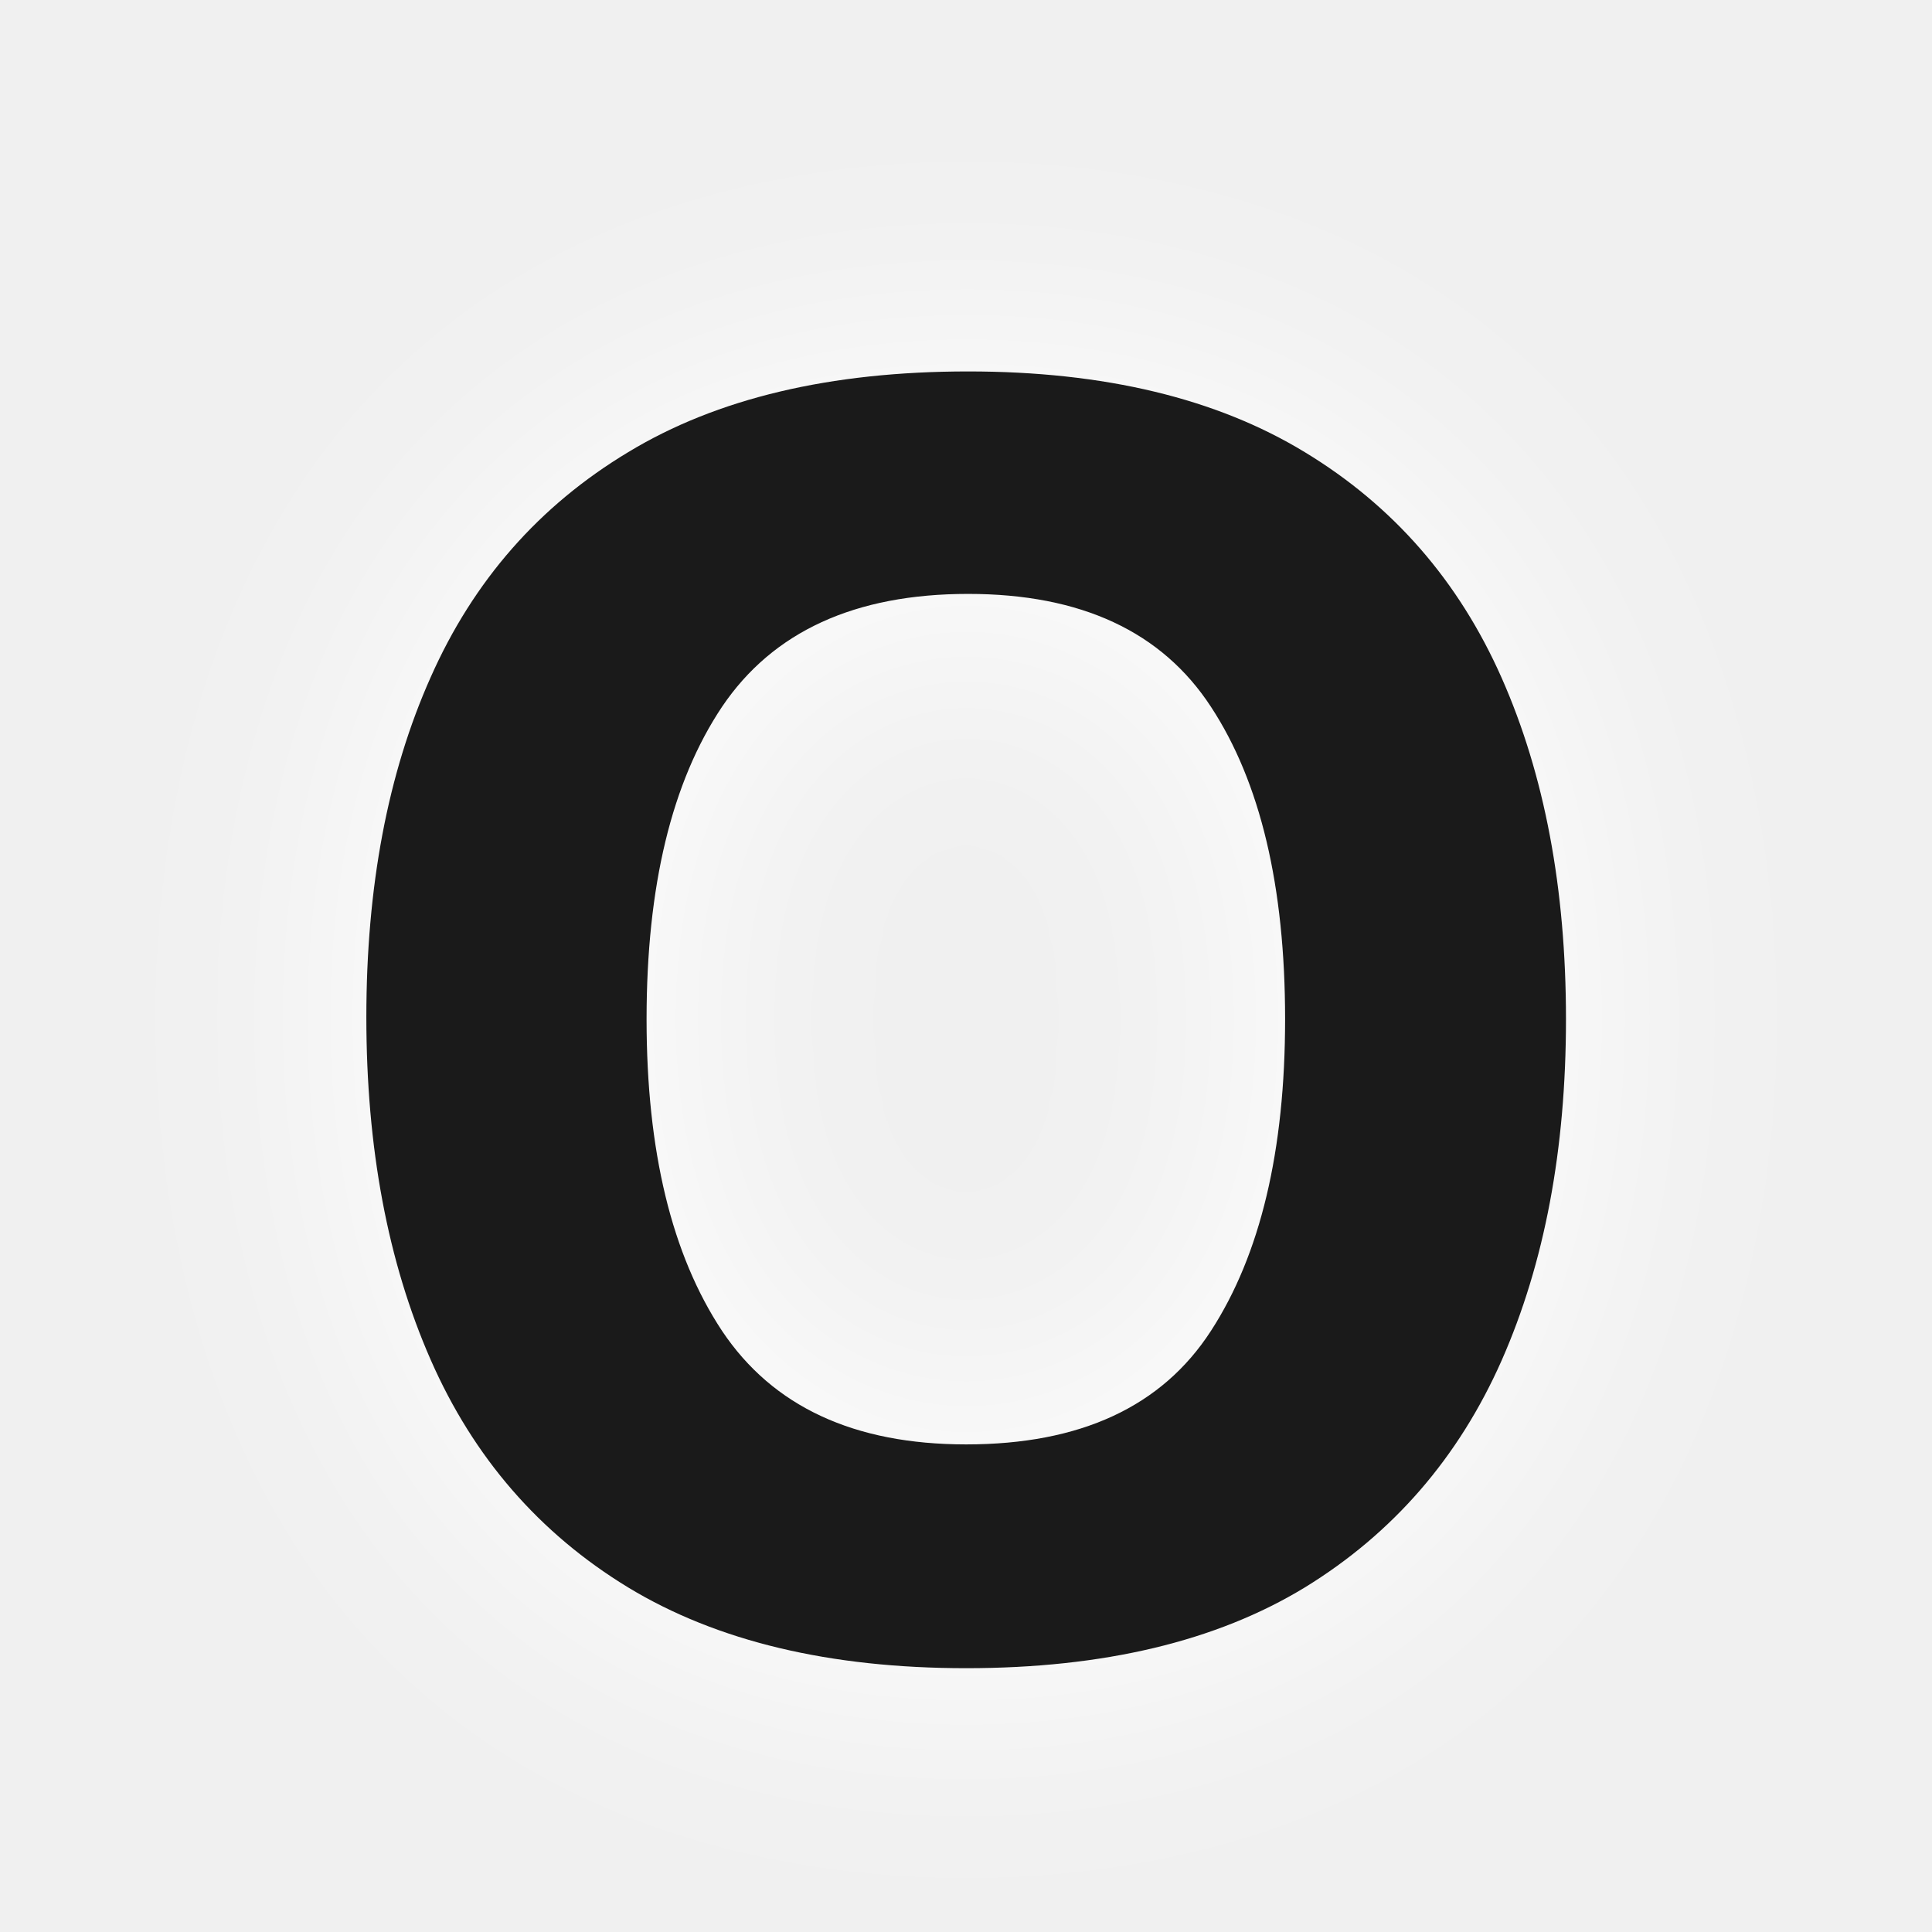
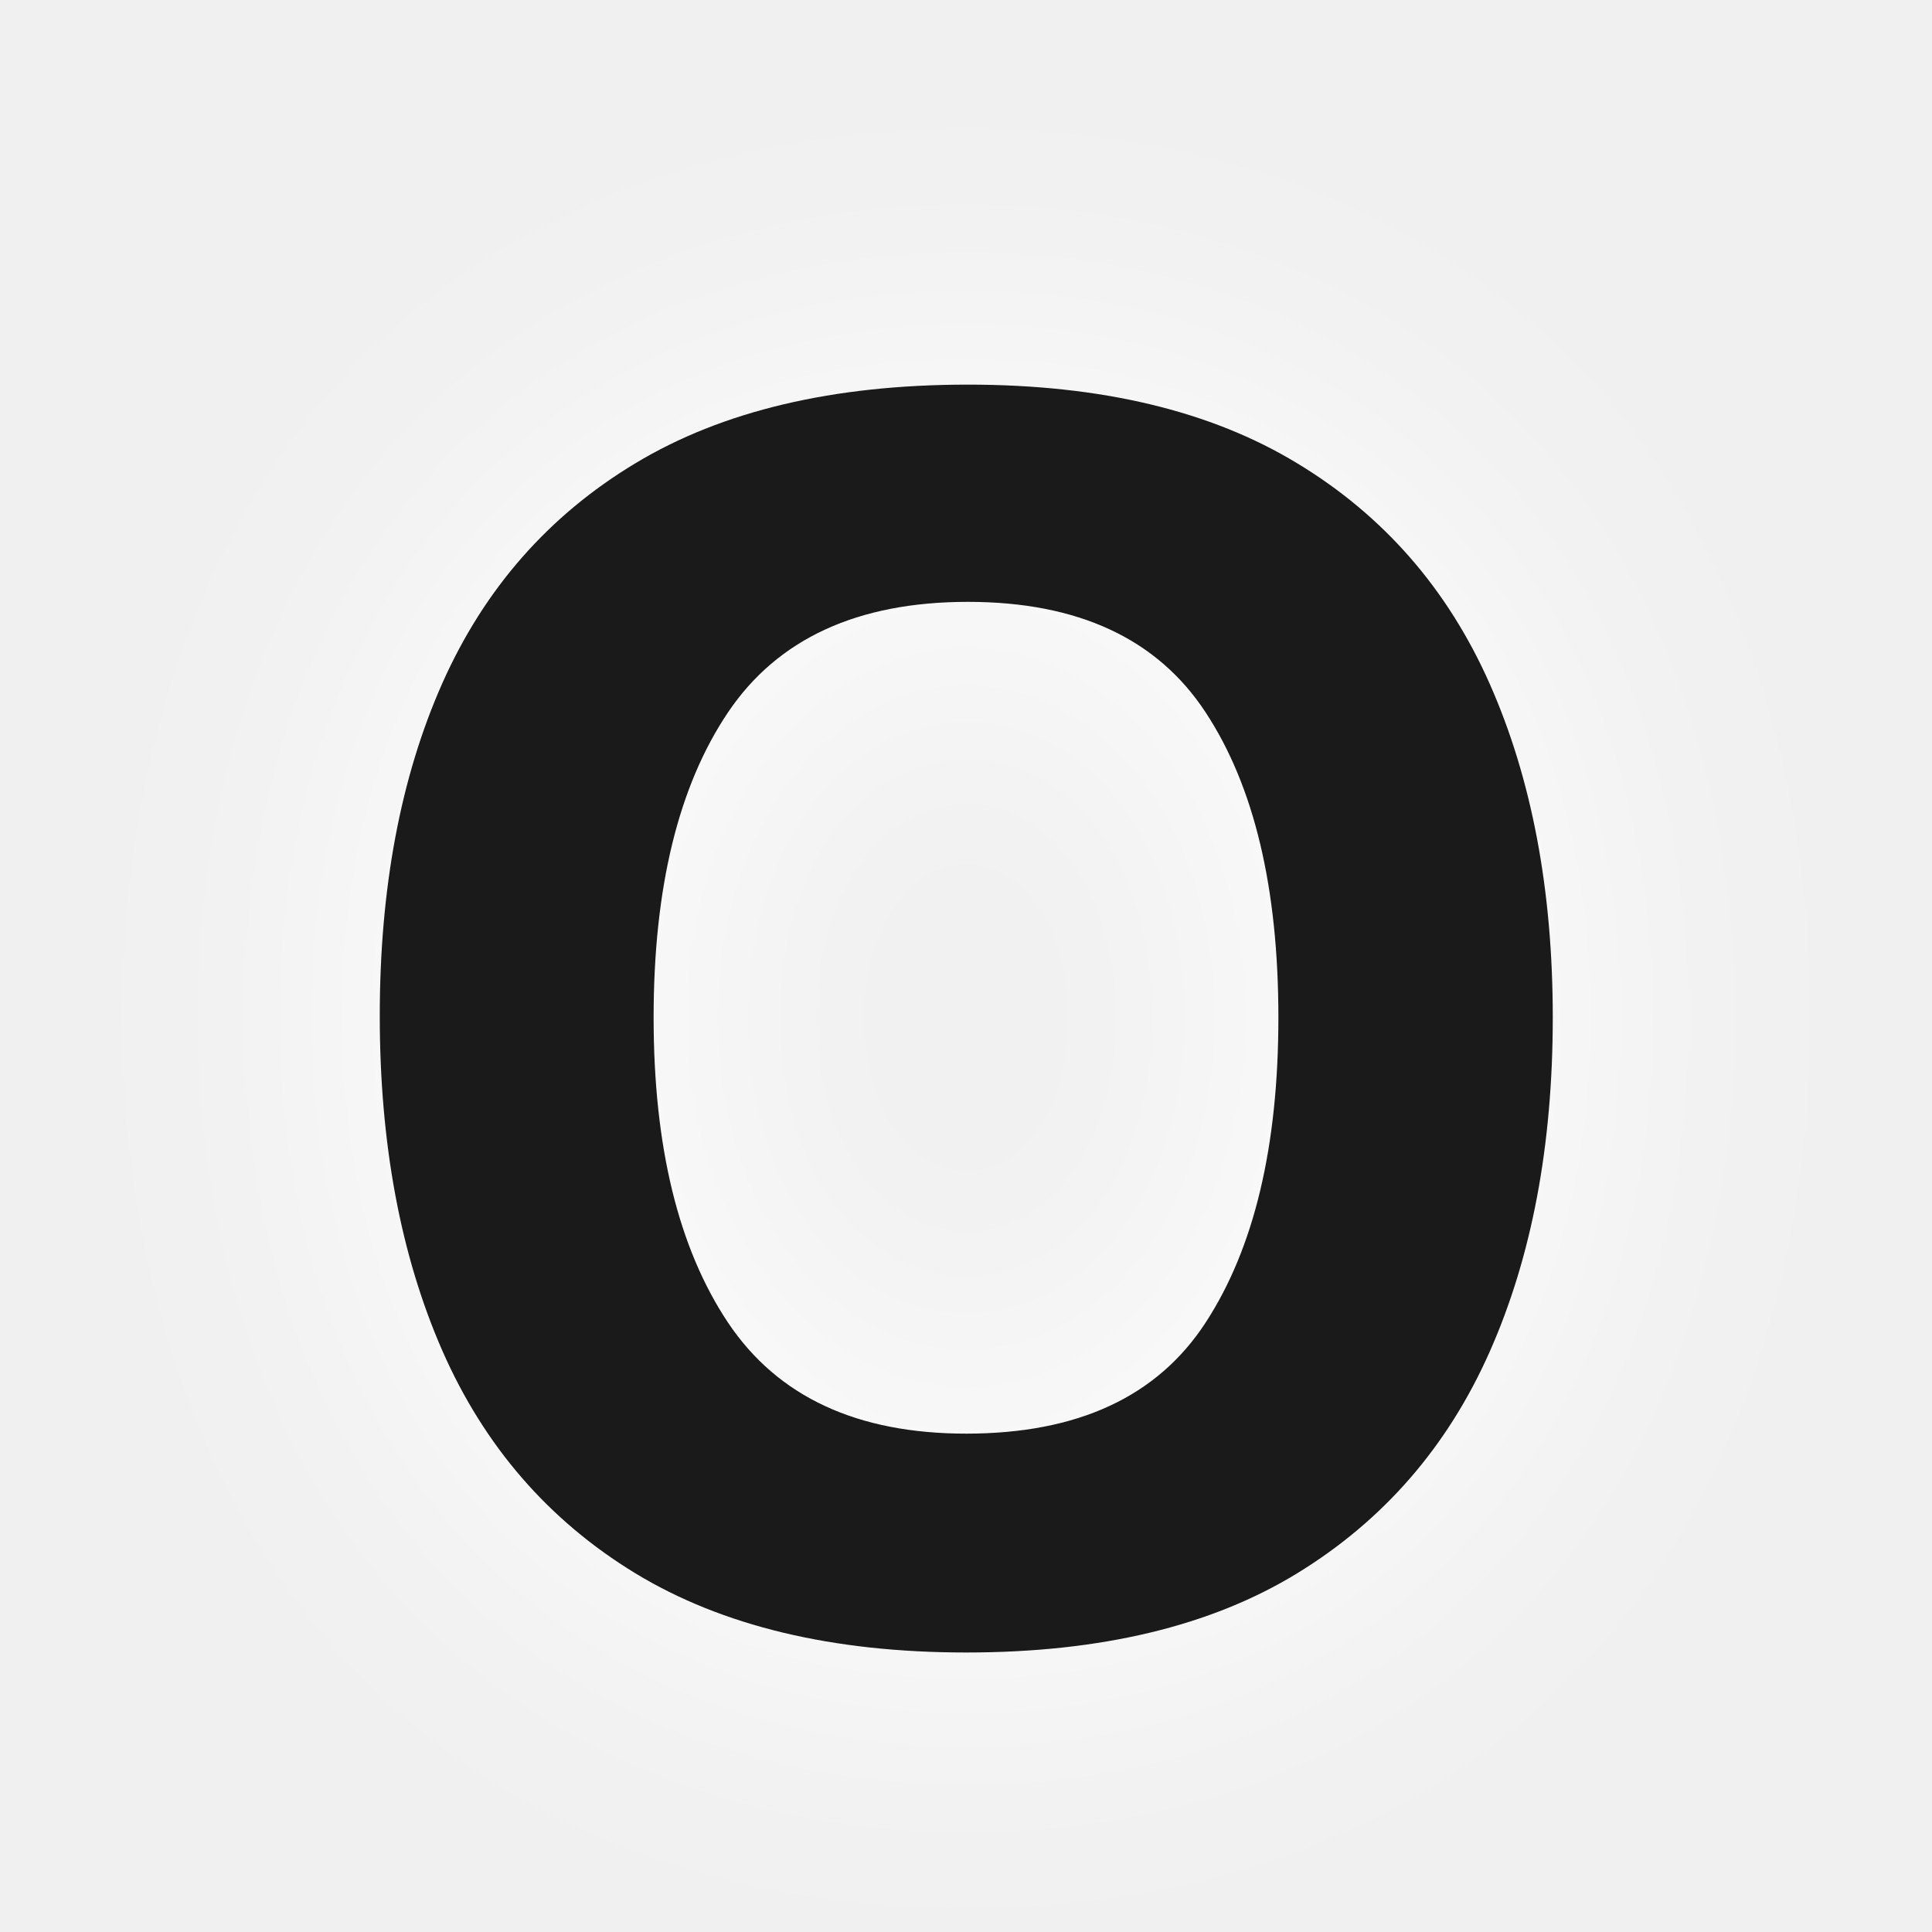
- <svg xmlns="http://www.w3.org/2000/svg" viewBox="0 0 46 46">
+ <svg xmlns="http://www.w3.org/2000/svg" viewBox="0 0 56 56">
  <defs>
    <filter id="blur" x="-30%" y="-30%" width="160%" height="160%">
-       <feGaussianBlur stdDeviation="3" />
+       <feGaussianBlur stdDeviation="4.5" />
    </filter>
  </defs>
  <style>
    .halo  { fill: #FFFFFF; }
    .letter { fill: #1A1A1A; }
    @media (prefers-color-scheme: dark) {
      .halo  { fill: #000000; }
      .letter { fill: #F5F5F5; }
    }
  </style>
-   <text class="halo" x="23" y="23" font-family="sans-serif" font-size="42" font-weight="900" text-anchor="middle" dominant-baseline="central" filter="url(#blur)">O</text>
-   <text class="letter" x="23" y="23" font-family="sans-serif" font-size="42" font-weight="900" text-anchor="middle" dominant-baseline="central">O</text>
+   <text class="halo" x="28" y="28" font-family="sans-serif" font-size="50" font-weight="900" text-anchor="middle" dominant-baseline="central" filter="url(#blur)">O</text>
+   <text class="letter" x="28" y="28" font-family="sans-serif" font-size="50" font-weight="900" text-anchor="middle" dominant-baseline="central">O</text>
</svg>
